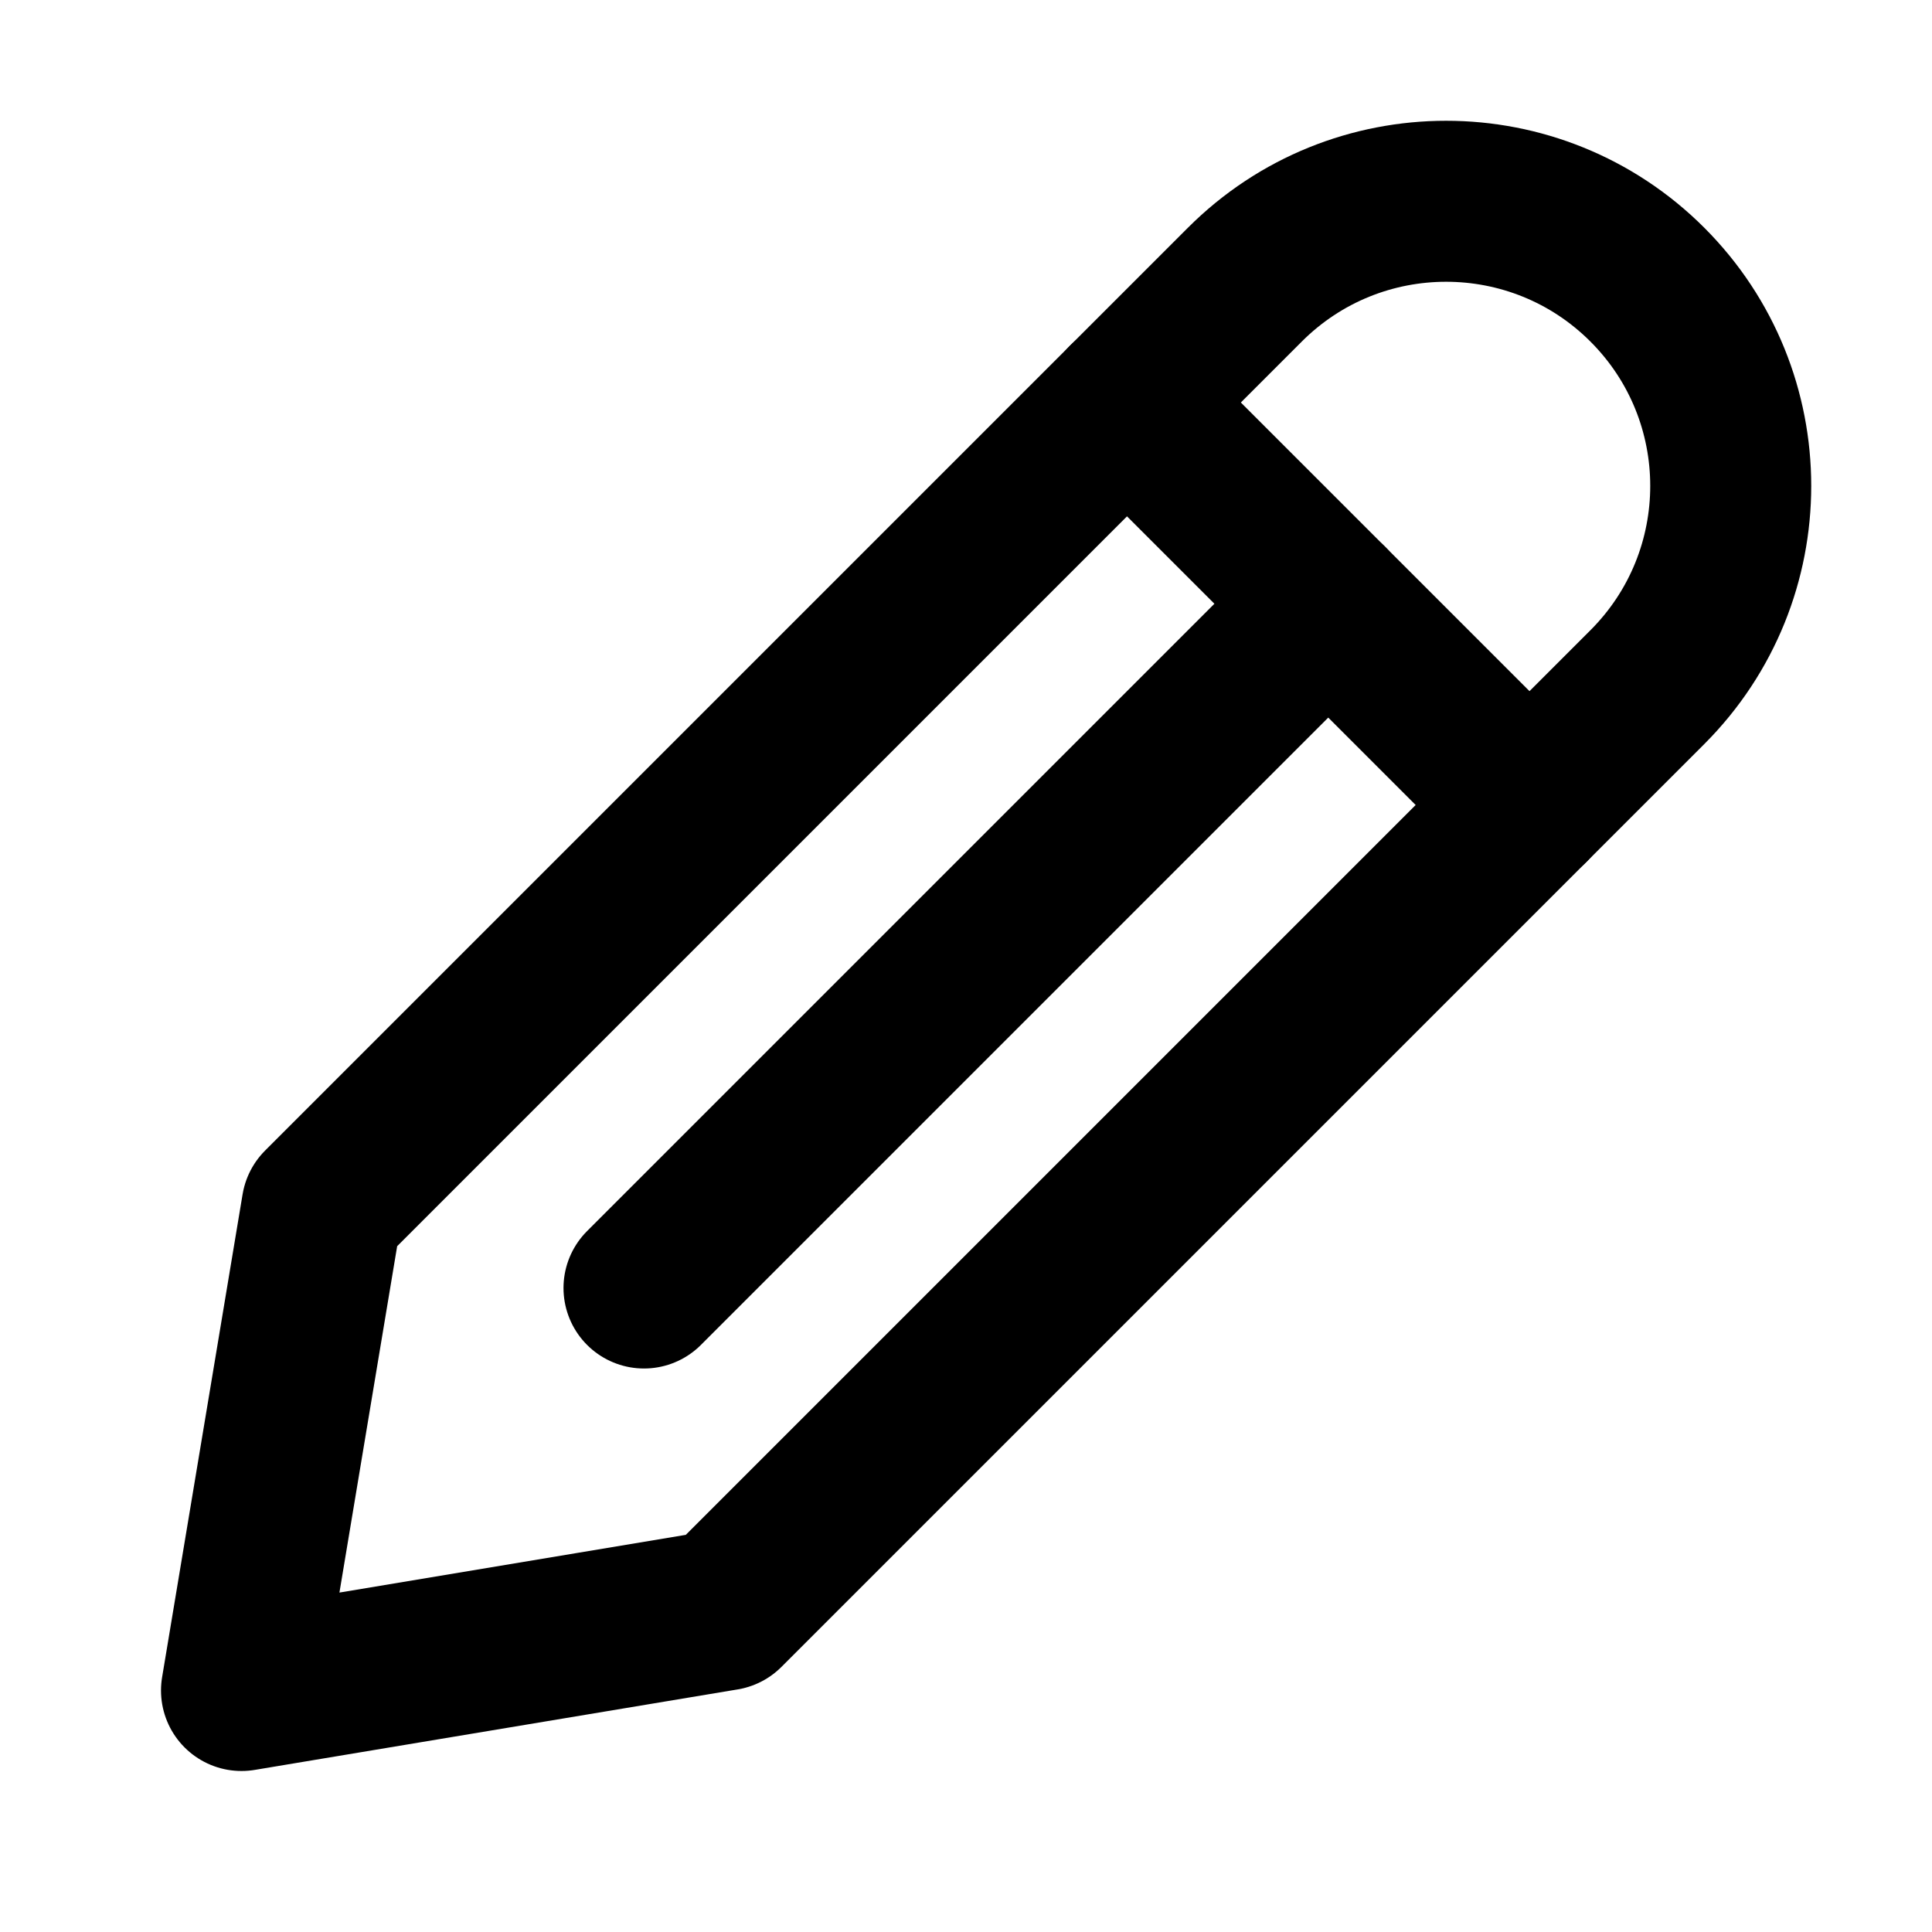
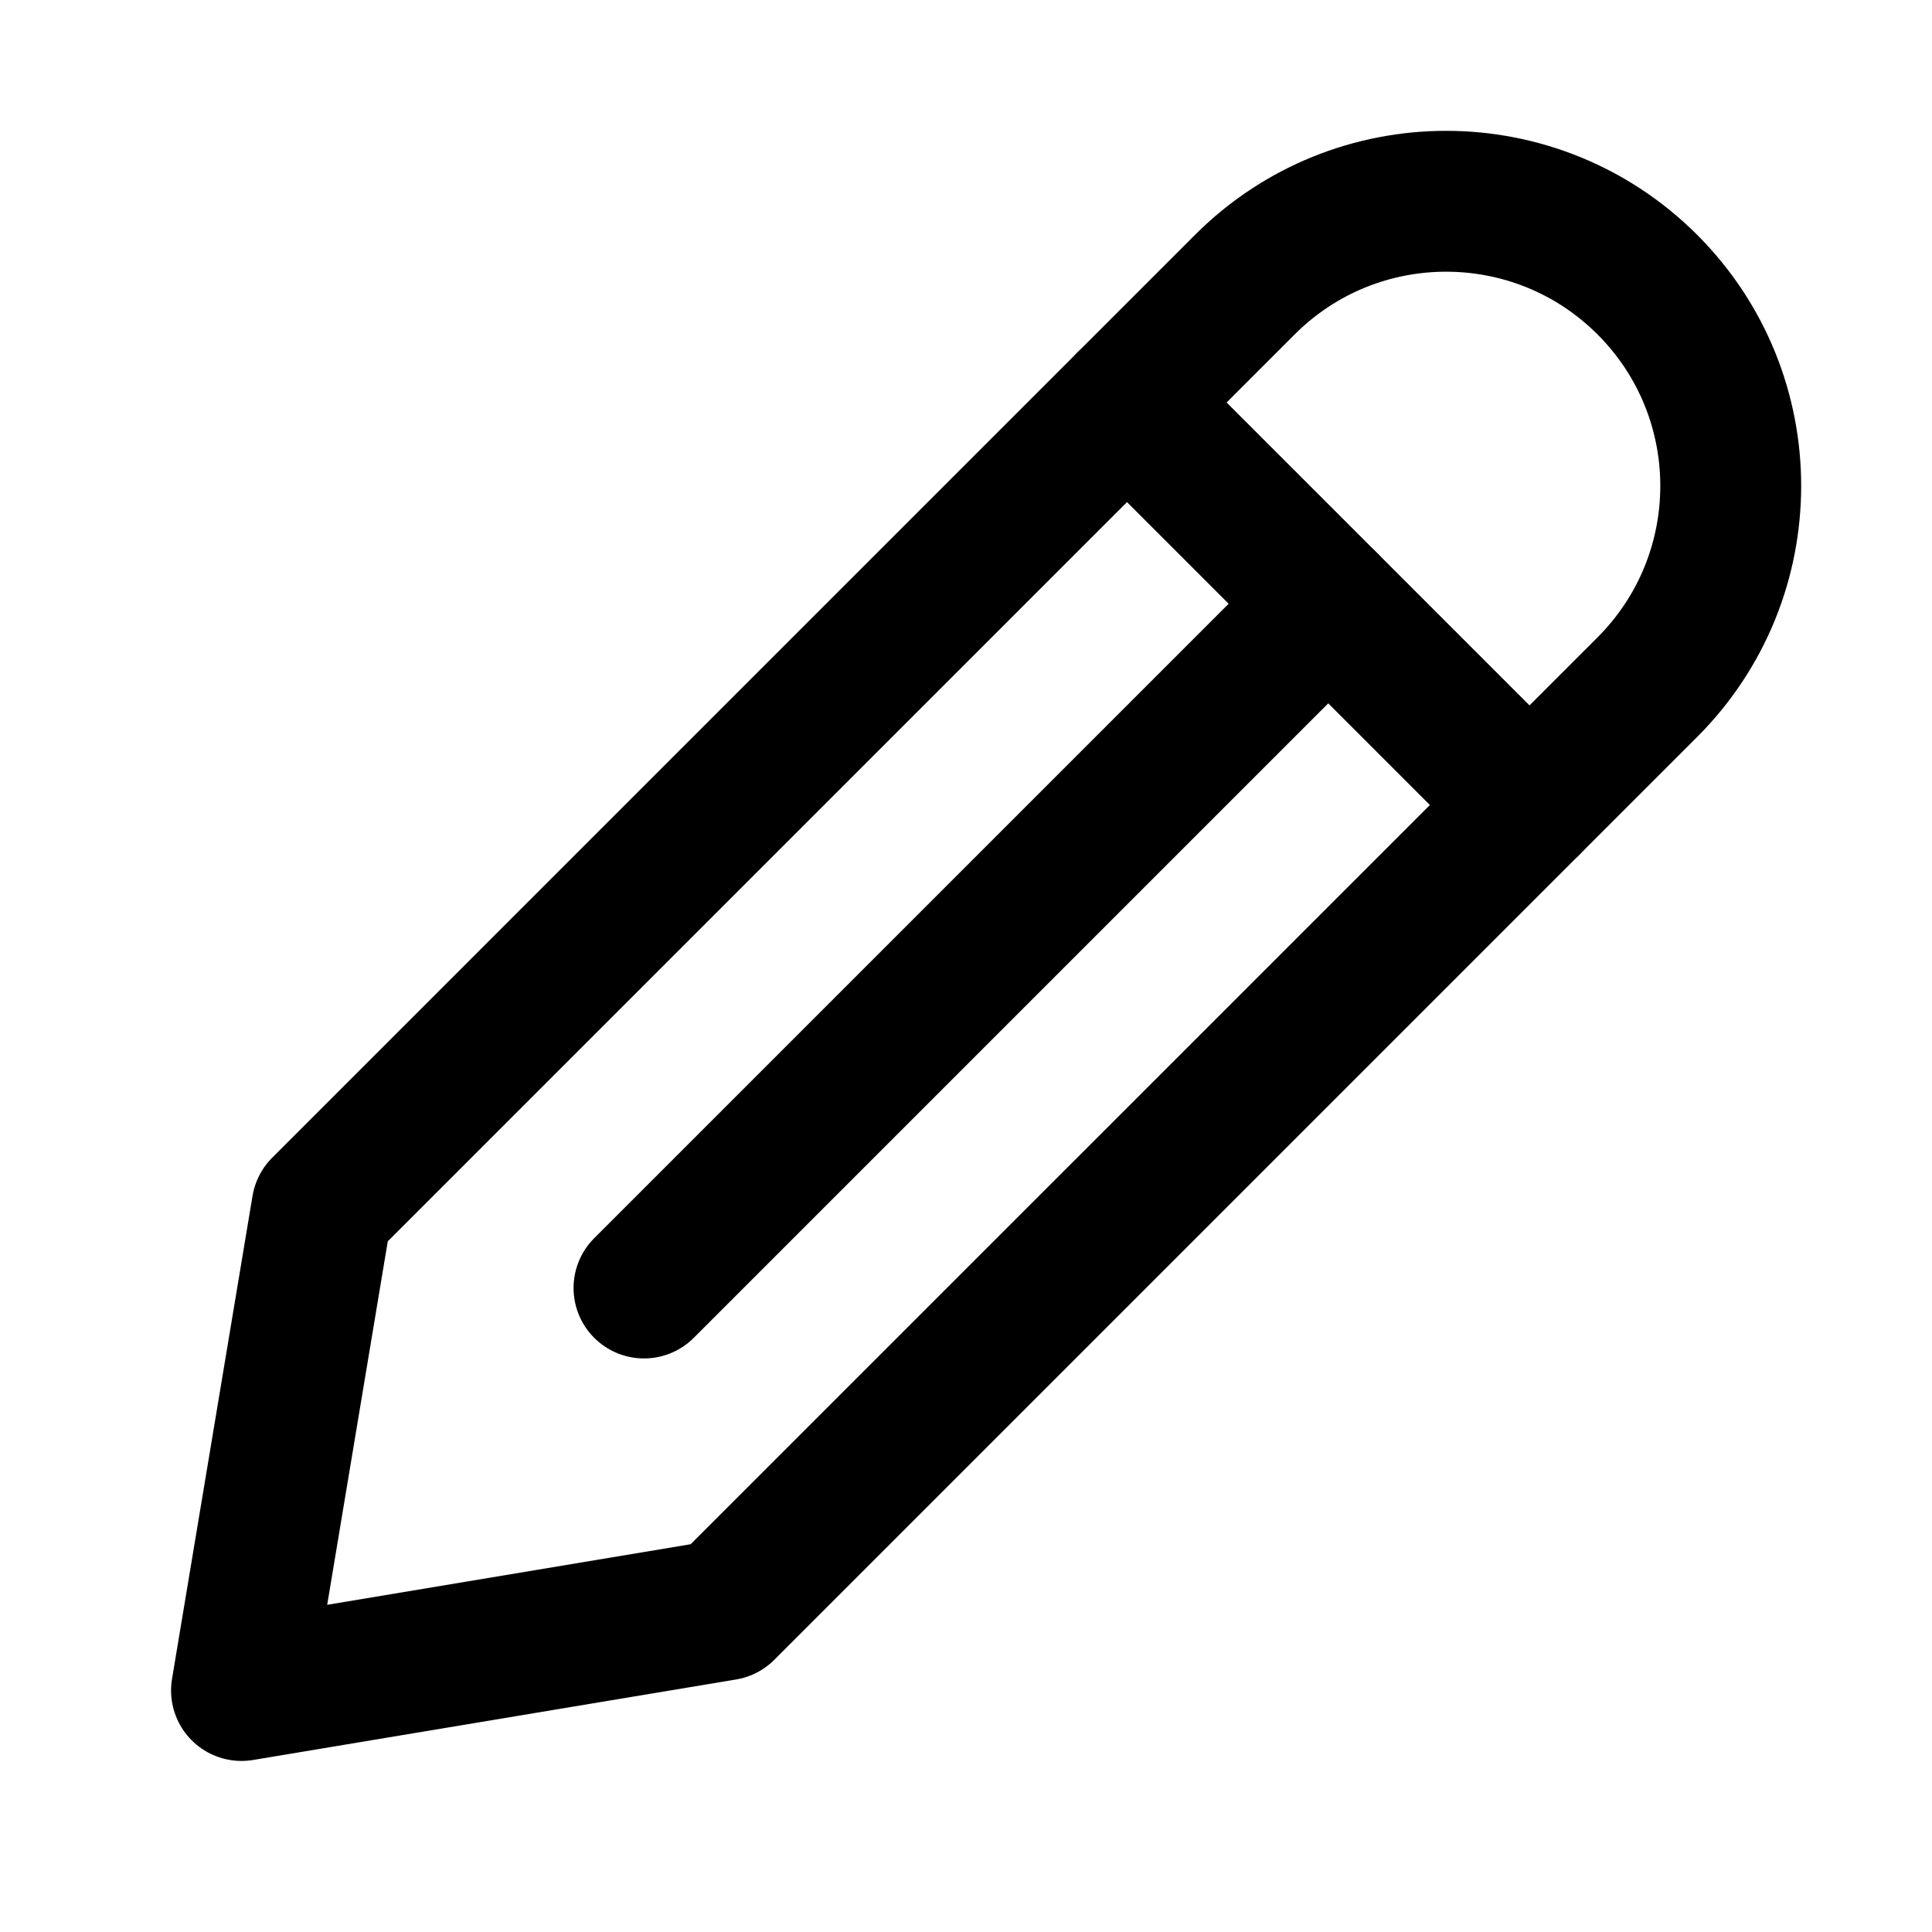
<svg xmlns="http://www.w3.org/2000/svg" width="24" height="24" viewBox="0 0 24 24">
-   <line x1="14" y1="5" x2="19" y2="10" fill="none" stroke="currentColor" stroke-miterlimit="10" stroke-width="2" data-color="color-2" data-cap="butt" stroke-linejoin="round" stroke-linecap="round" />
-   <path d="m9,20l-6,1,1-6L15.464,3.536c1.381-1.381,3.619-1.381,5,0h0c1.381,1.381,1.381,3.619,0,5l-11.464,11.464Z" fill="none" stroke="currentColor" stroke-miterlimit="10" stroke-width="2" stroke-linejoin="round" stroke-linecap="round" />
-   <line x1="16.5" y1="7.5" x2="8" y2="16" fill="none" stroke="currentColor" stroke-miterlimit="10" stroke-width="2" data-color="color-2" stroke-linejoin="round" stroke-linecap="round" />
+   <line x1="14" y1="5" x2="19" y2="10" fill="none" stroke="currentColor" stroke-miterlimit="10" stroke-width="1.75" data-color="color-2" data-cap="butt" stroke-linejoin="round" stroke-linecap="round" />
+   <path d="m9,20l-6,1,1-6L15.464,3.536c1.381-1.381,3.619-1.381,5,0h0c1.381,1.381,1.381,3.619,0,5l-11.464,11.464Z" fill="none" stroke="currentColor" stroke-miterlimit="10" stroke-width="1.75" stroke-linejoin="round" stroke-linecap="round" />
+   <line x1="16.5" y1="7.5" x2="8" y2="16" fill="none" stroke="currentColor" stroke-miterlimit="10" stroke-width="1.75" data-color="color-2" stroke-linejoin="round" stroke-linecap="round" />
</svg>
